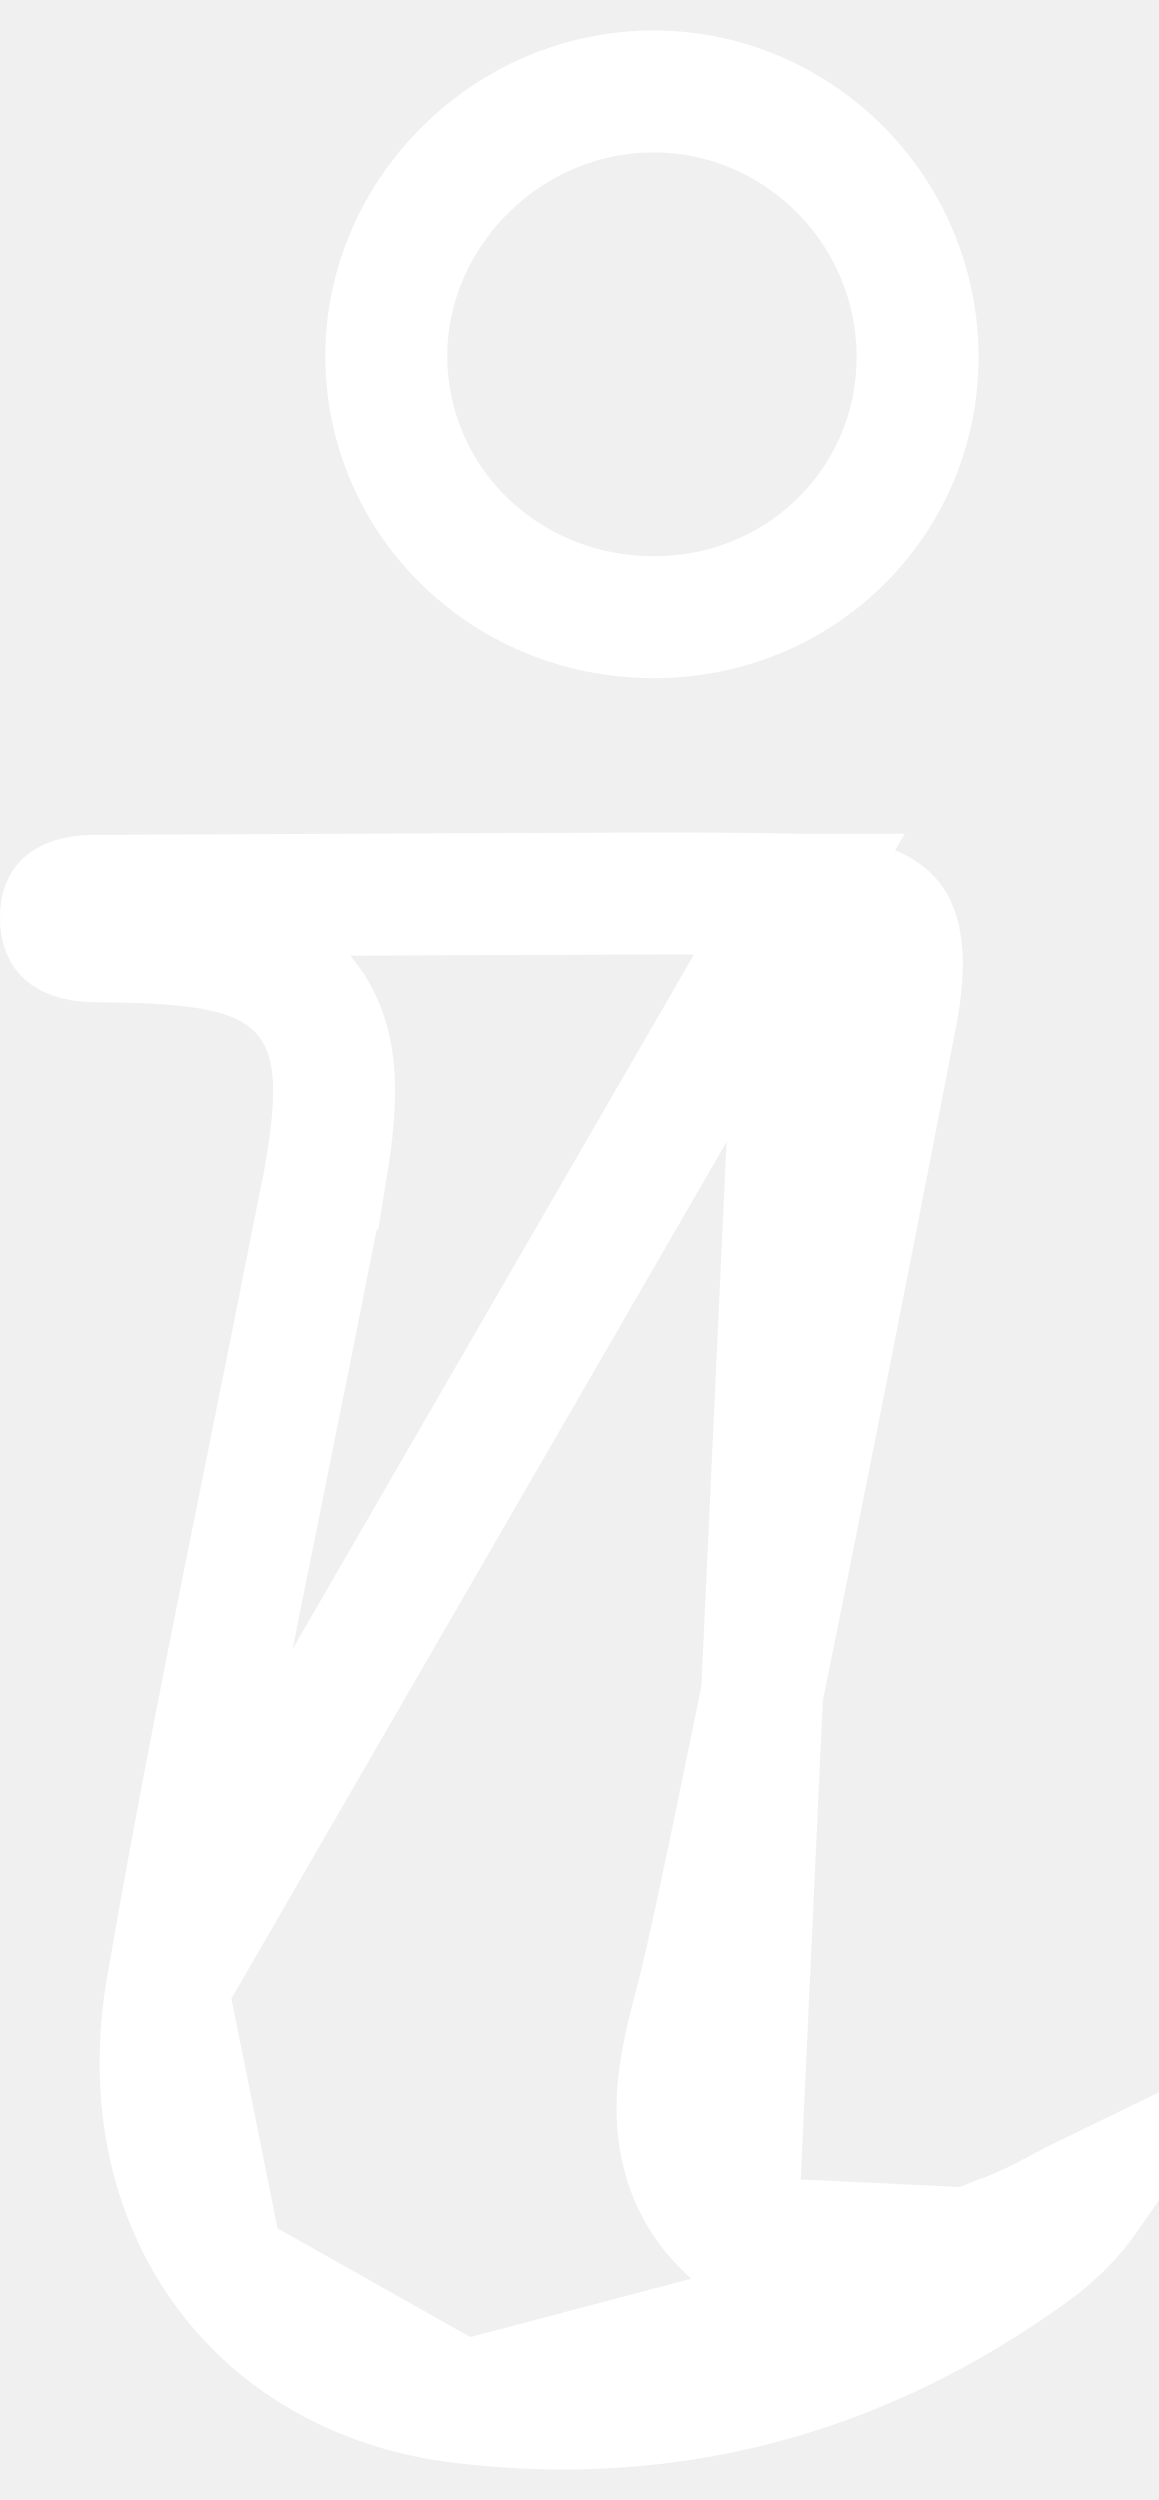
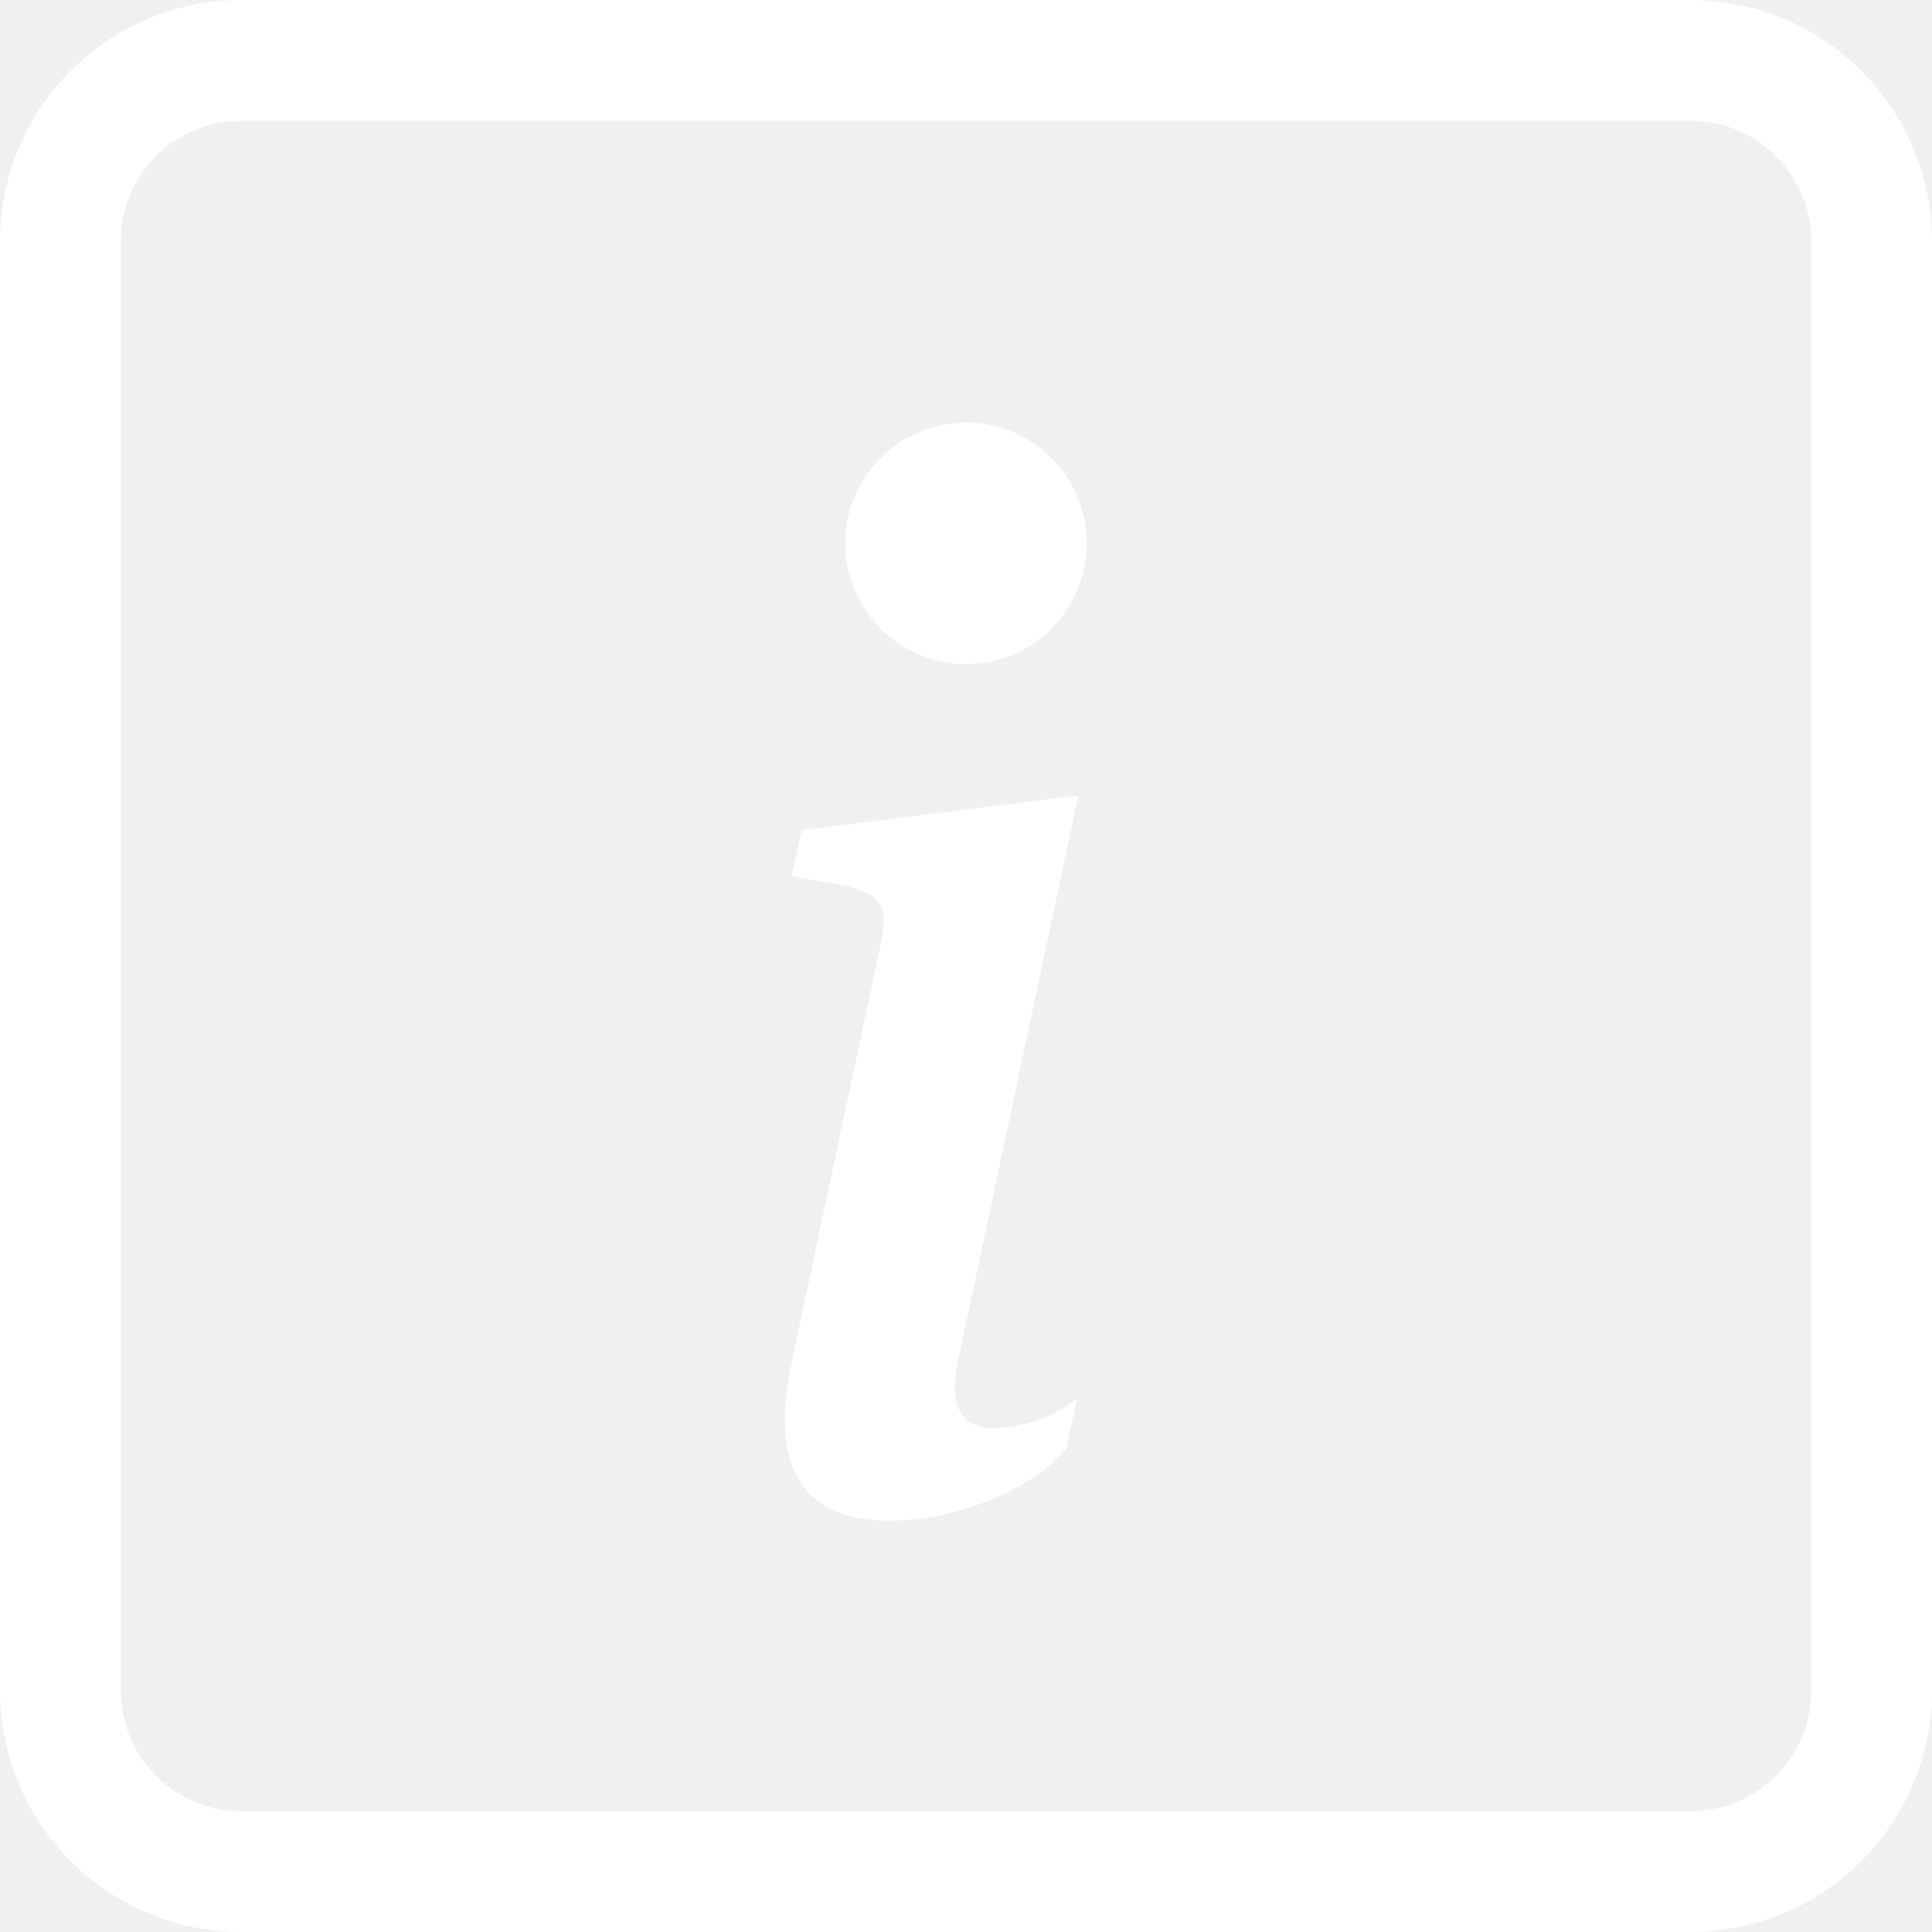
- <svg xmlns="http://www.w3.org/2000/svg" width="19" height="41" viewBox="0 0 19 41" fill="none">
-   <path d="M13.103 14.674L13.102 14.674C11.874 14.646 10.653 14.652 9.416 14.659C8.878 14.661 8.338 14.664 7.792 14.664C7.791 14.664 7.791 14.664 7.79 14.664L1.511 14.693C1.226 14.697 1.102 14.771 1.066 14.802C1.051 14.815 1.039 14.83 1.029 14.854C1.017 14.882 0.999 14.942 1 15.05L1 15.051C1.002 15.254 1.06 15.305 1.076 15.319L1.077 15.32C1.112 15.351 1.233 15.428 1.527 15.436L1.529 15.436C1.596 15.438 1.696 15.439 1.808 15.44C1.975 15.443 2.166 15.445 2.3 15.45L2.3 15.45C2.843 15.471 3.345 15.514 3.773 15.622C4.209 15.733 4.665 15.935 5.003 16.346C5.342 16.757 5.452 17.244 5.475 17.694C5.497 18.134 5.44 18.634 5.353 19.167L5.352 19.167C5.314 19.399 5.264 19.645 5.219 19.865C5.2 19.959 5.181 20.048 5.165 20.13L5.165 20.13C4.913 21.414 4.655 22.691 4.398 23.964C3.816 26.848 3.236 29.715 2.74 32.605L13.103 14.674ZM13.103 14.674C14.133 14.698 14.488 14.928 14.615 15.085C14.741 15.241 14.892 15.637 14.697 16.652C13.664 22.014 11.935 30.714 11.483 32.569C11.463 32.65 11.438 32.745 11.411 32.849C11.298 33.272 11.144 33.855 11.116 34.394C11.078 35.155 11.268 36.026 12.087 36.695L12.087 36.695M13.103 14.674L12.087 36.695M12.087 36.695C12.922 37.377 13.828 37.434 14.608 37.284C15.141 37.181 15.71 36.955 16.147 36.781C16.275 36.73 16.392 36.683 16.493 36.646C16.829 36.521 17.117 36.369 17.359 36.239C17.377 36.23 17.394 36.22 17.411 36.211C17.572 36.125 17.718 36.047 17.871 35.973C17.617 36.34 17.303 36.661 16.94 36.923L16.938 36.924M12.087 36.695L16.938 36.924M16.938 36.924C14.131 38.963 10.997 39.81 7.577 39.399L7.577 39.399M16.938 36.924L7.577 39.399M7.577 39.399C5.85 39.191 4.506 38.366 3.662 37.191M7.577 39.399L3.662 37.191M3.662 37.191C2.817 36.013 2.429 34.42 2.74 32.605L3.662 37.191ZM10.787 10.121L10.787 10.121C8.333 10.155 6.378 8.269 6.336 5.911C6.295 3.568 8.235 1.554 10.622 1.501C12.995 1.448 14.99 3.352 15.047 5.752C15.104 8.135 13.216 10.089 10.787 10.121Z" stroke="white" stroke-width="2" />
+ <svg xmlns="http://www.w3.org/2000/svg" width="16" height="16" viewBox="0 0 16 16" fill="none">
+   <path d="M14 1C14.265 1 14.52 1.105 14.707 1.293C14.895 1.48 15 1.735 15 2V14C15 14.265 14.895 14.52 14.707 14.707C14.52 14.895 14.265 15 14 15H2C1.735 15 1.48 14.895 1.293 14.707C1.105 14.52 1 14.265 1 14V2C1 1.735 1.105 1.48 1.293 1.293C1.48 1.105 1.735 1 2 1H14ZM2 0C1.47 0 0.961 0.211 0.586 0.586C0.211 0.961 0 1.47 0 2L0 14C0 14.53 0.211 15.039 0.586 15.414C0.961 15.789 1.47 16 2 16H14C14.53 16 15.039 15.789 15.414 15.414C15.789 15.039 16 14.53 16 14V2C16 1.47 15.789 0.961 15.414 0.586C15.039 0.211 14.53 0 14 0L2 0Z" fill="white" />
+   <path d="M8.93 6.588L6.64 6.875L6.558 7.255L7.008 7.338C7.302 7.408 7.36 7.514 7.296 7.807L6.558 11.275C6.364 12.172 6.663 12.594 7.366 12.594C7.911 12.594 8.544 12.342 8.831 11.996L8.919 11.58C8.719 11.756 8.427 11.826 8.233 11.826C7.958 11.826 7.858 11.633 7.929 11.293L8.93 6.588ZM9 4.5C9 4.765 8.895 5.02 8.707 5.207C8.52 5.395 8.265 5.5 8 5.5C7.735 5.5 7.48 5.395 7.293 5.207C7.105 5.02 7 4.765 7 4.5C7 4.235 7.105 3.98 7.293 3.793C7.48 3.605 7.735 3.5 8 3.5C8.265 3.5 8.52 3.605 8.707 3.793C8.895 3.98 9 4.235 9 4.5Z" fill="white" />
</svg>
